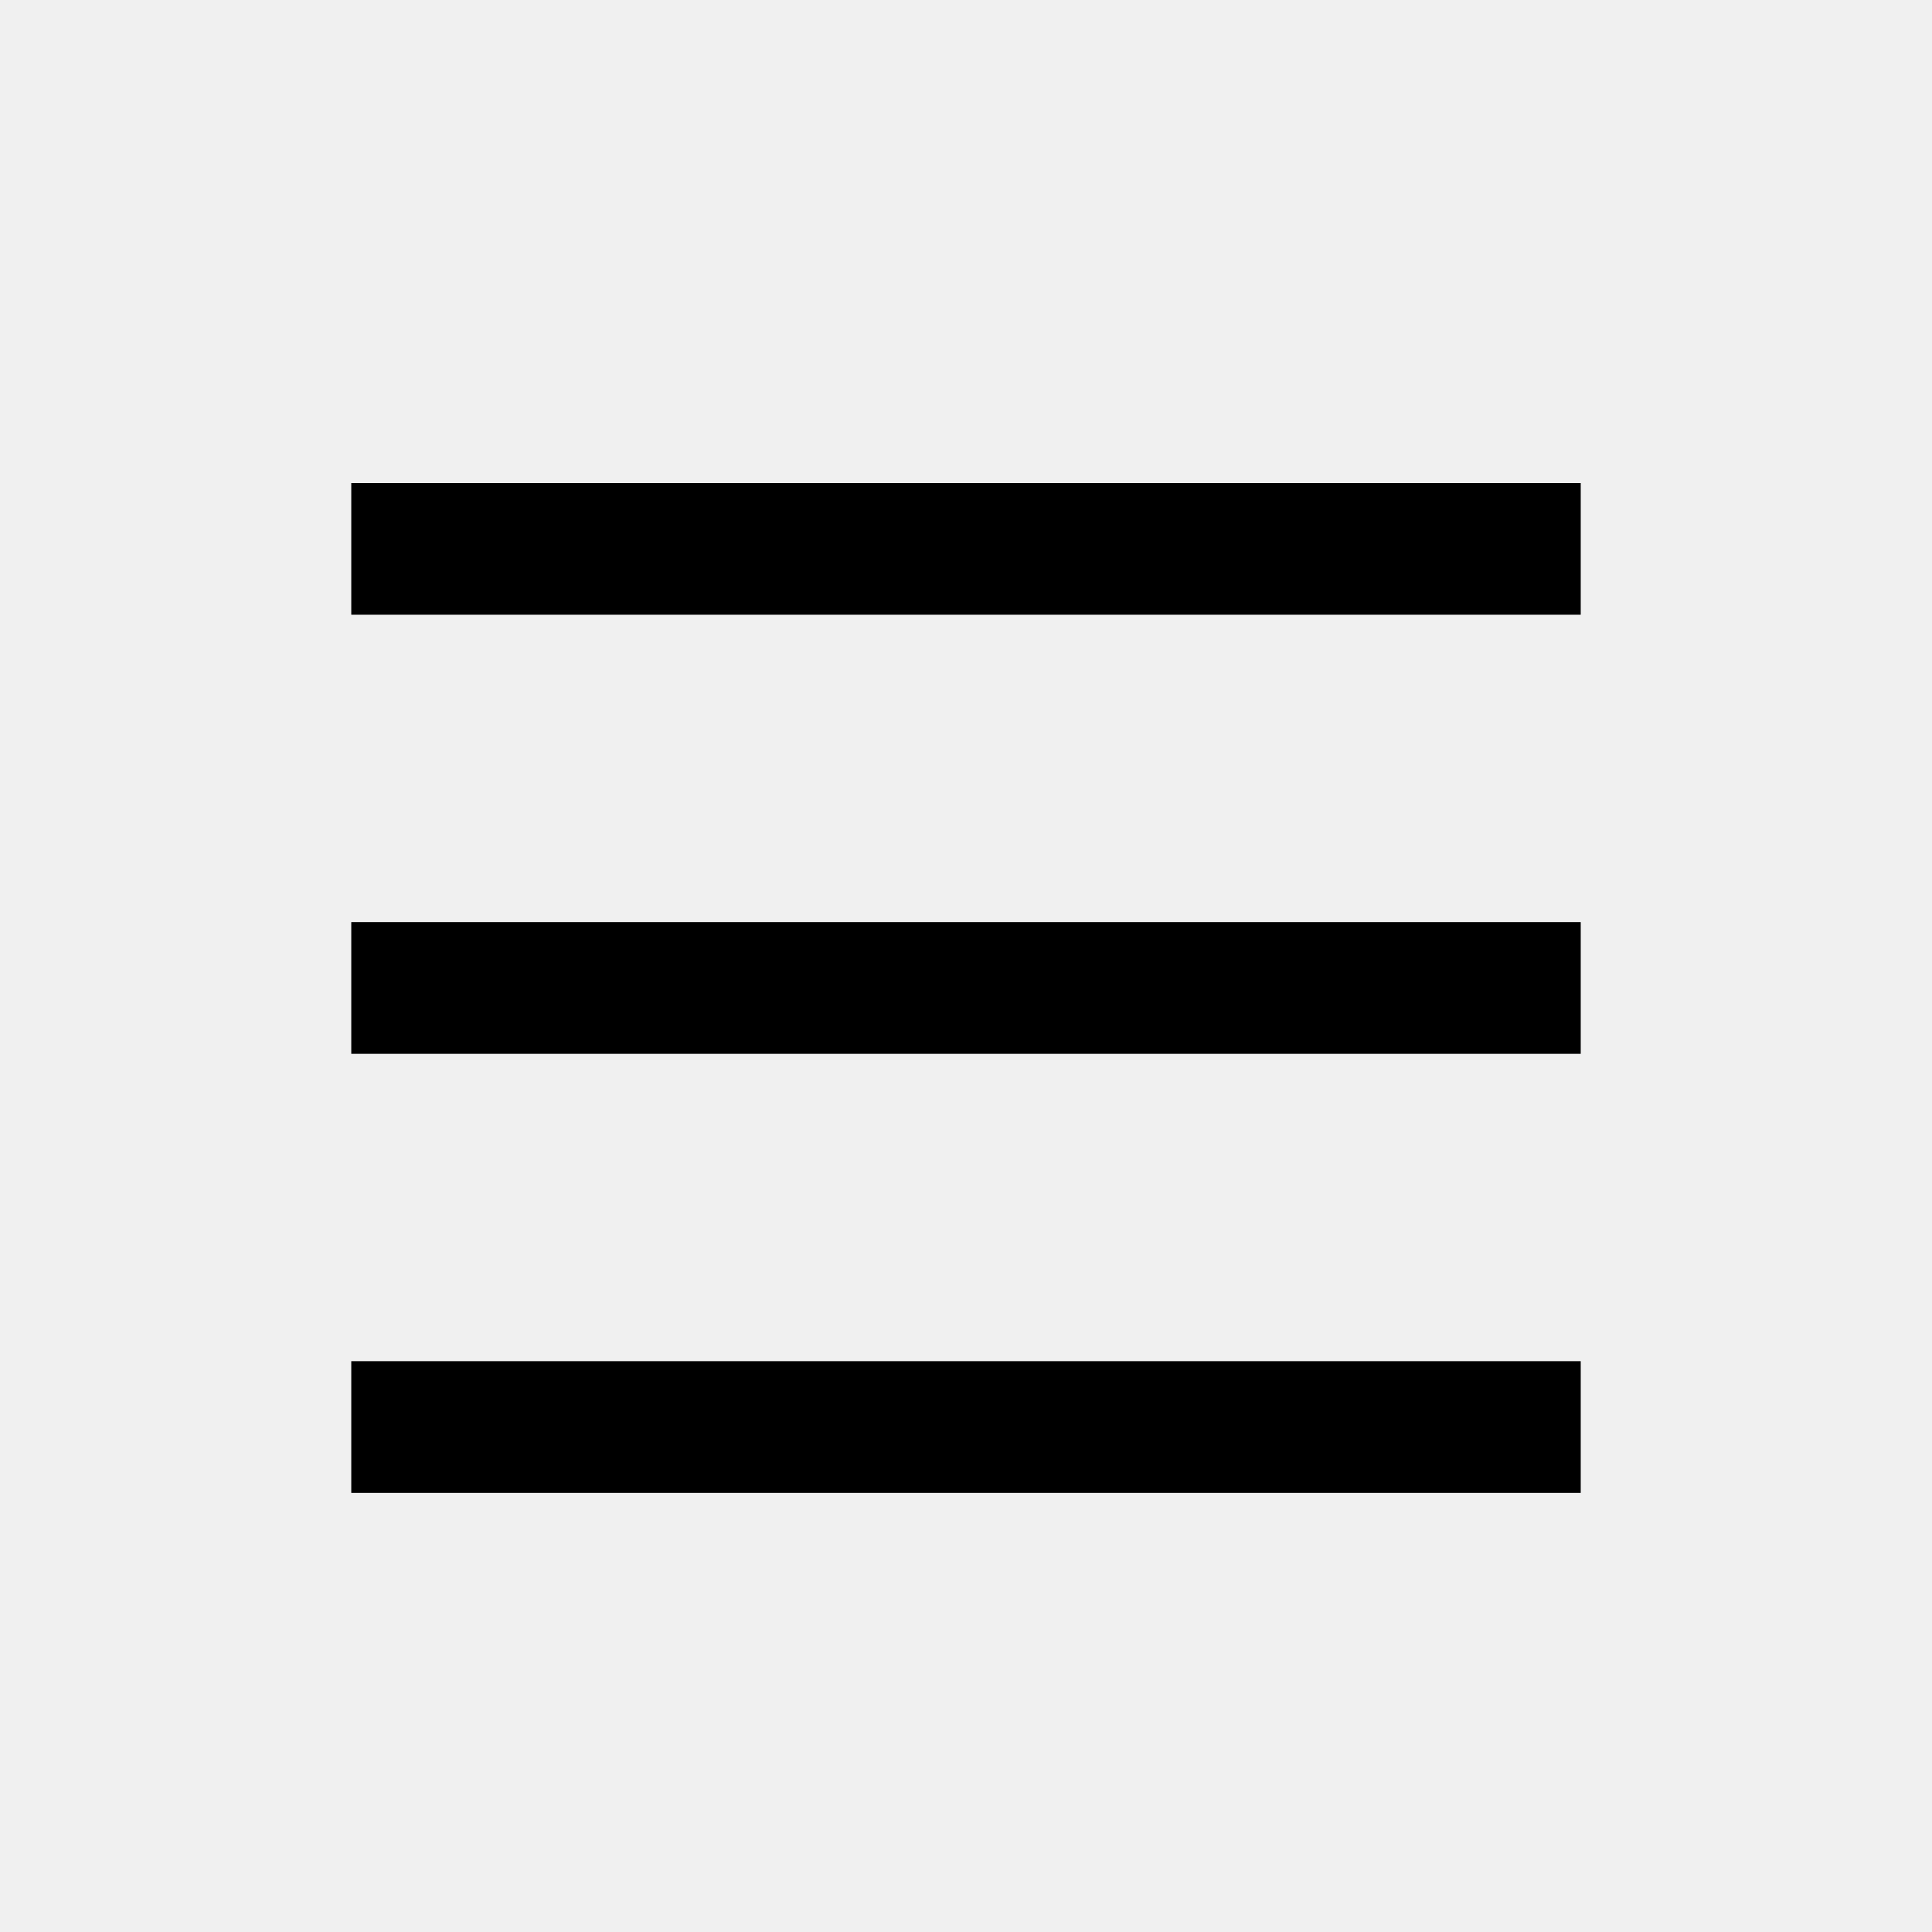
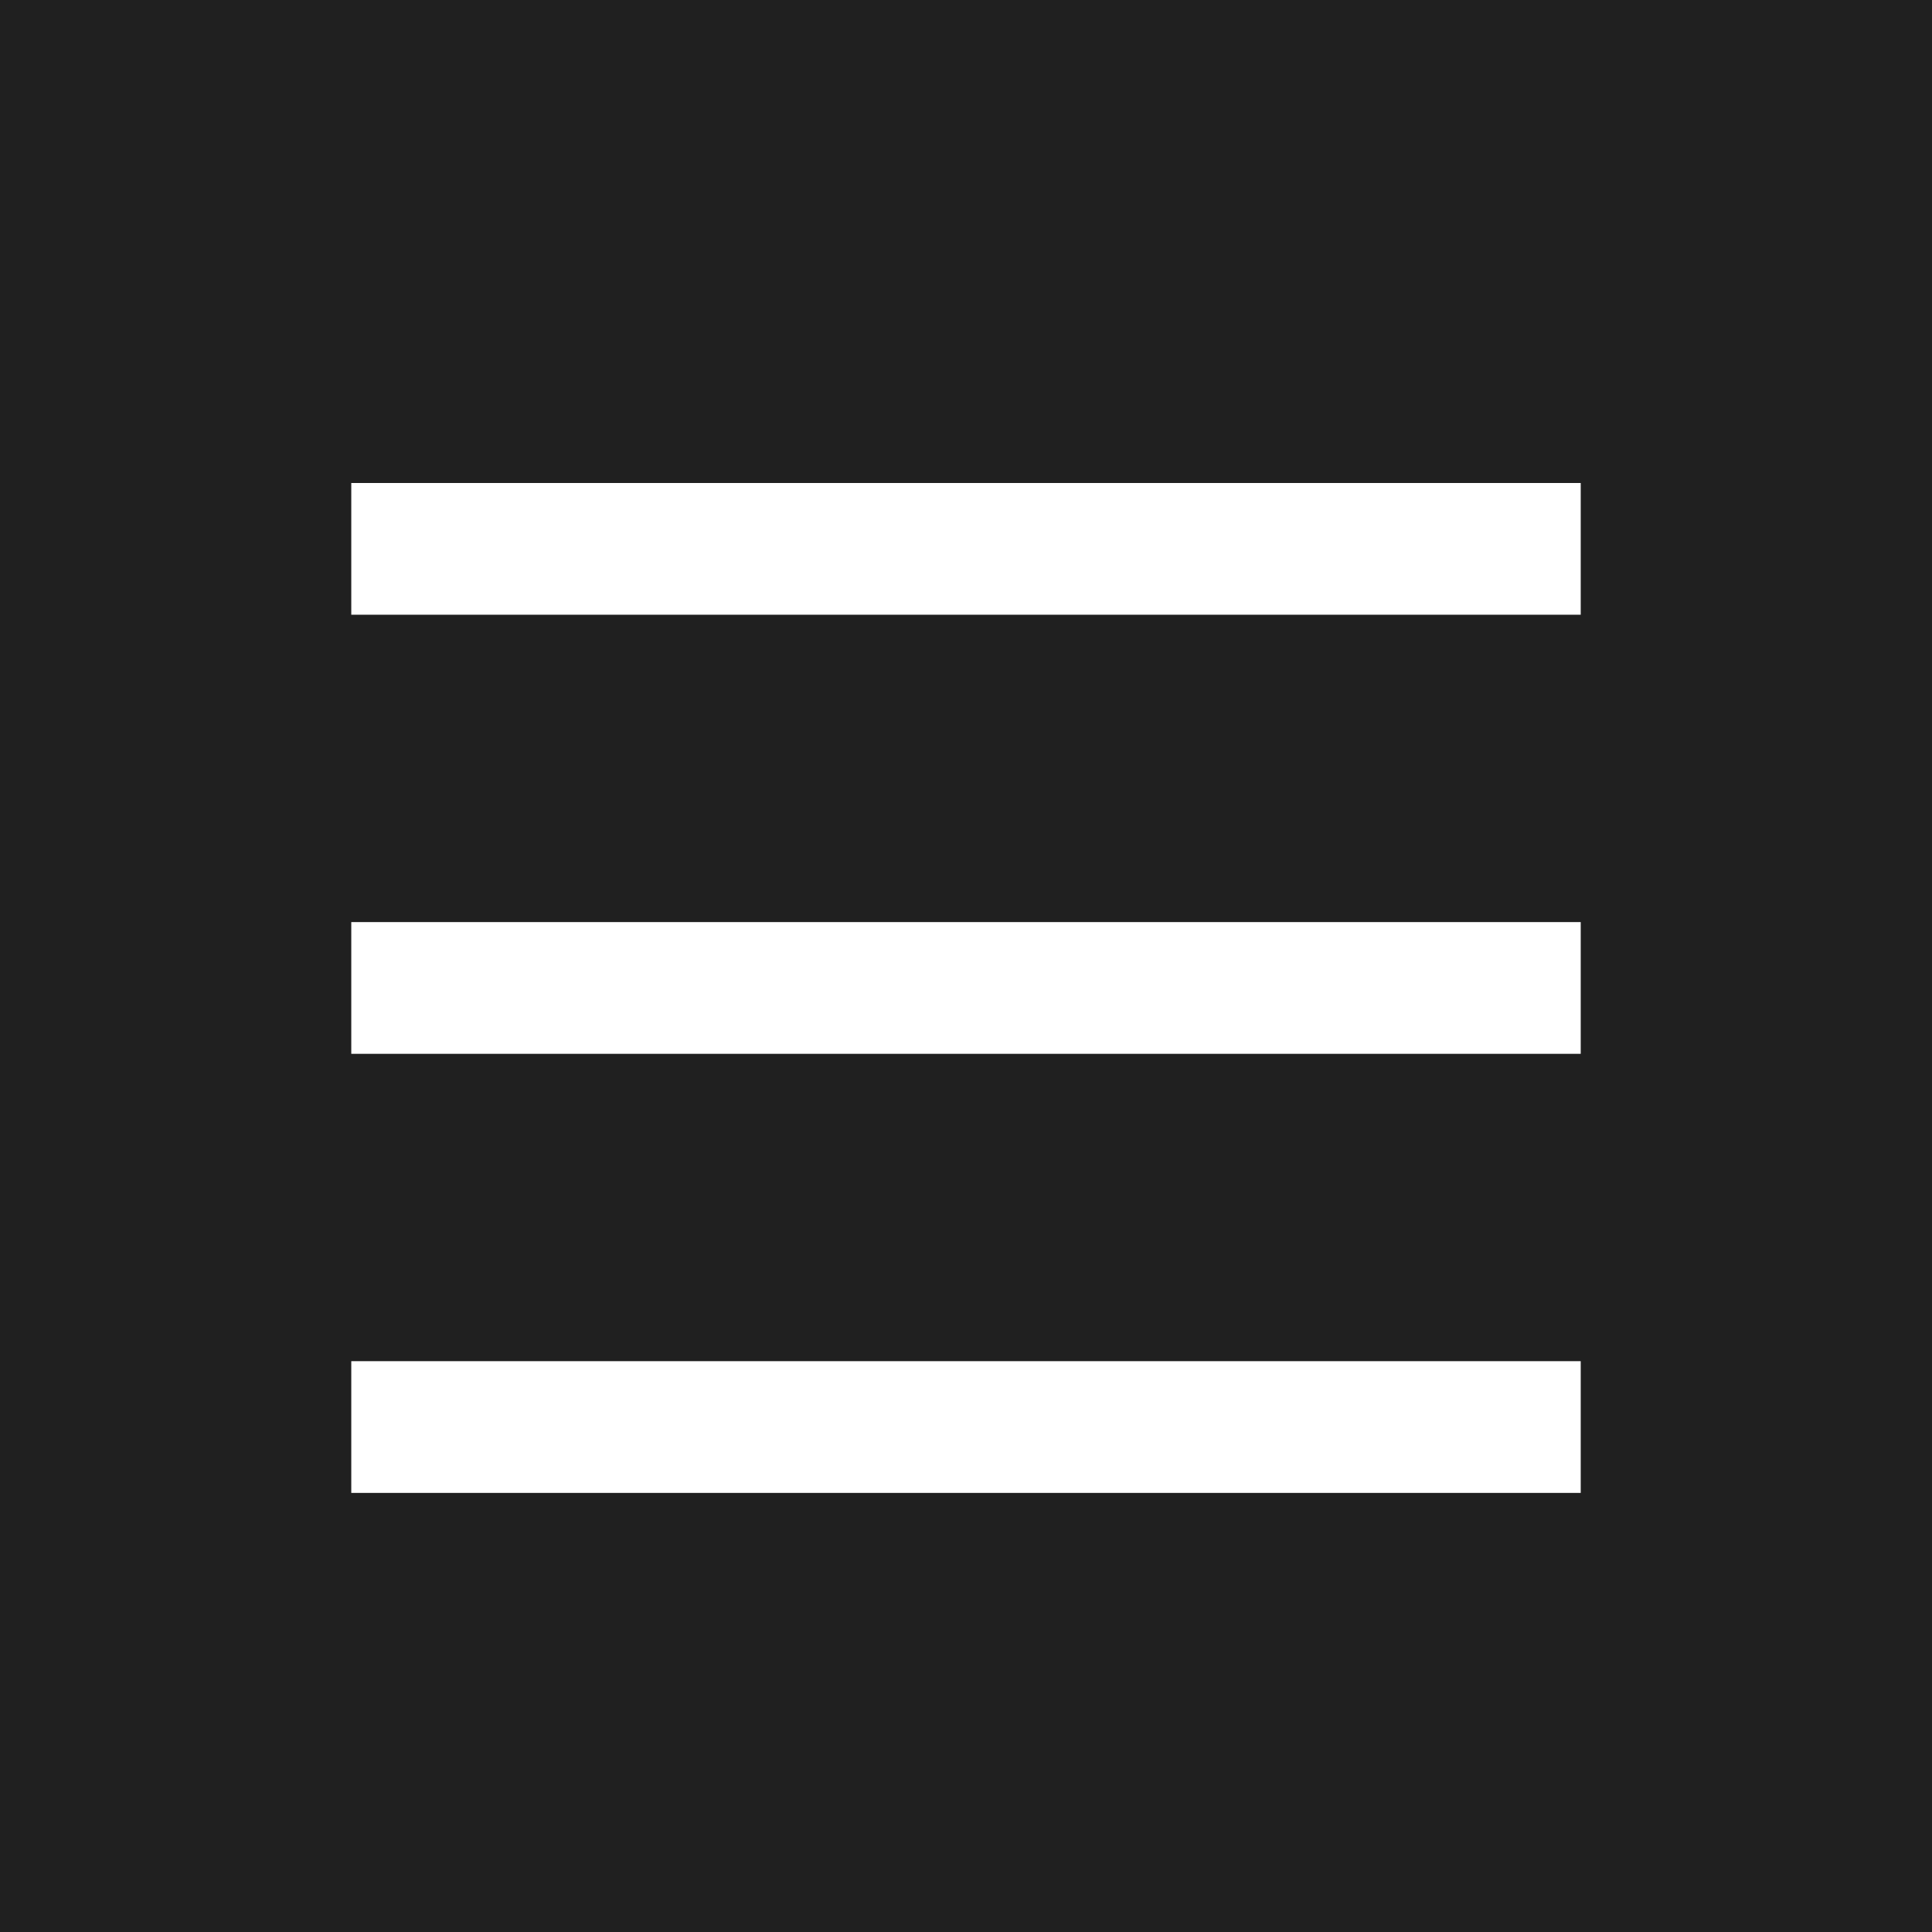
<svg xmlns="http://www.w3.org/2000/svg" width="44" height="44" viewBox="0 0 44 44" fill="none">
-   <path fill-rule="evenodd" clip-rule="evenodd" d="M36 14L8 14V11L36 11V14Z" fill="black" />
-   <path fill-rule="evenodd" clip-rule="evenodd" d="M36 24L8 24V21L36 21V24Z" fill="black" />
-   <path fill-rule="evenodd" clip-rule="evenodd" d="M36 34L8 34V31L36 31V34Z" fill="black" />
+   <rect width="44" height="44" fill="#202020" />
+   <path d="M36 14H8V11H36V14Z" fill="white" />
+   <path d="M36 24H8V21H36V24Z" fill="white" />
+   <path d="M36 34H8V31H36V34Z" fill="white" />
</svg>
